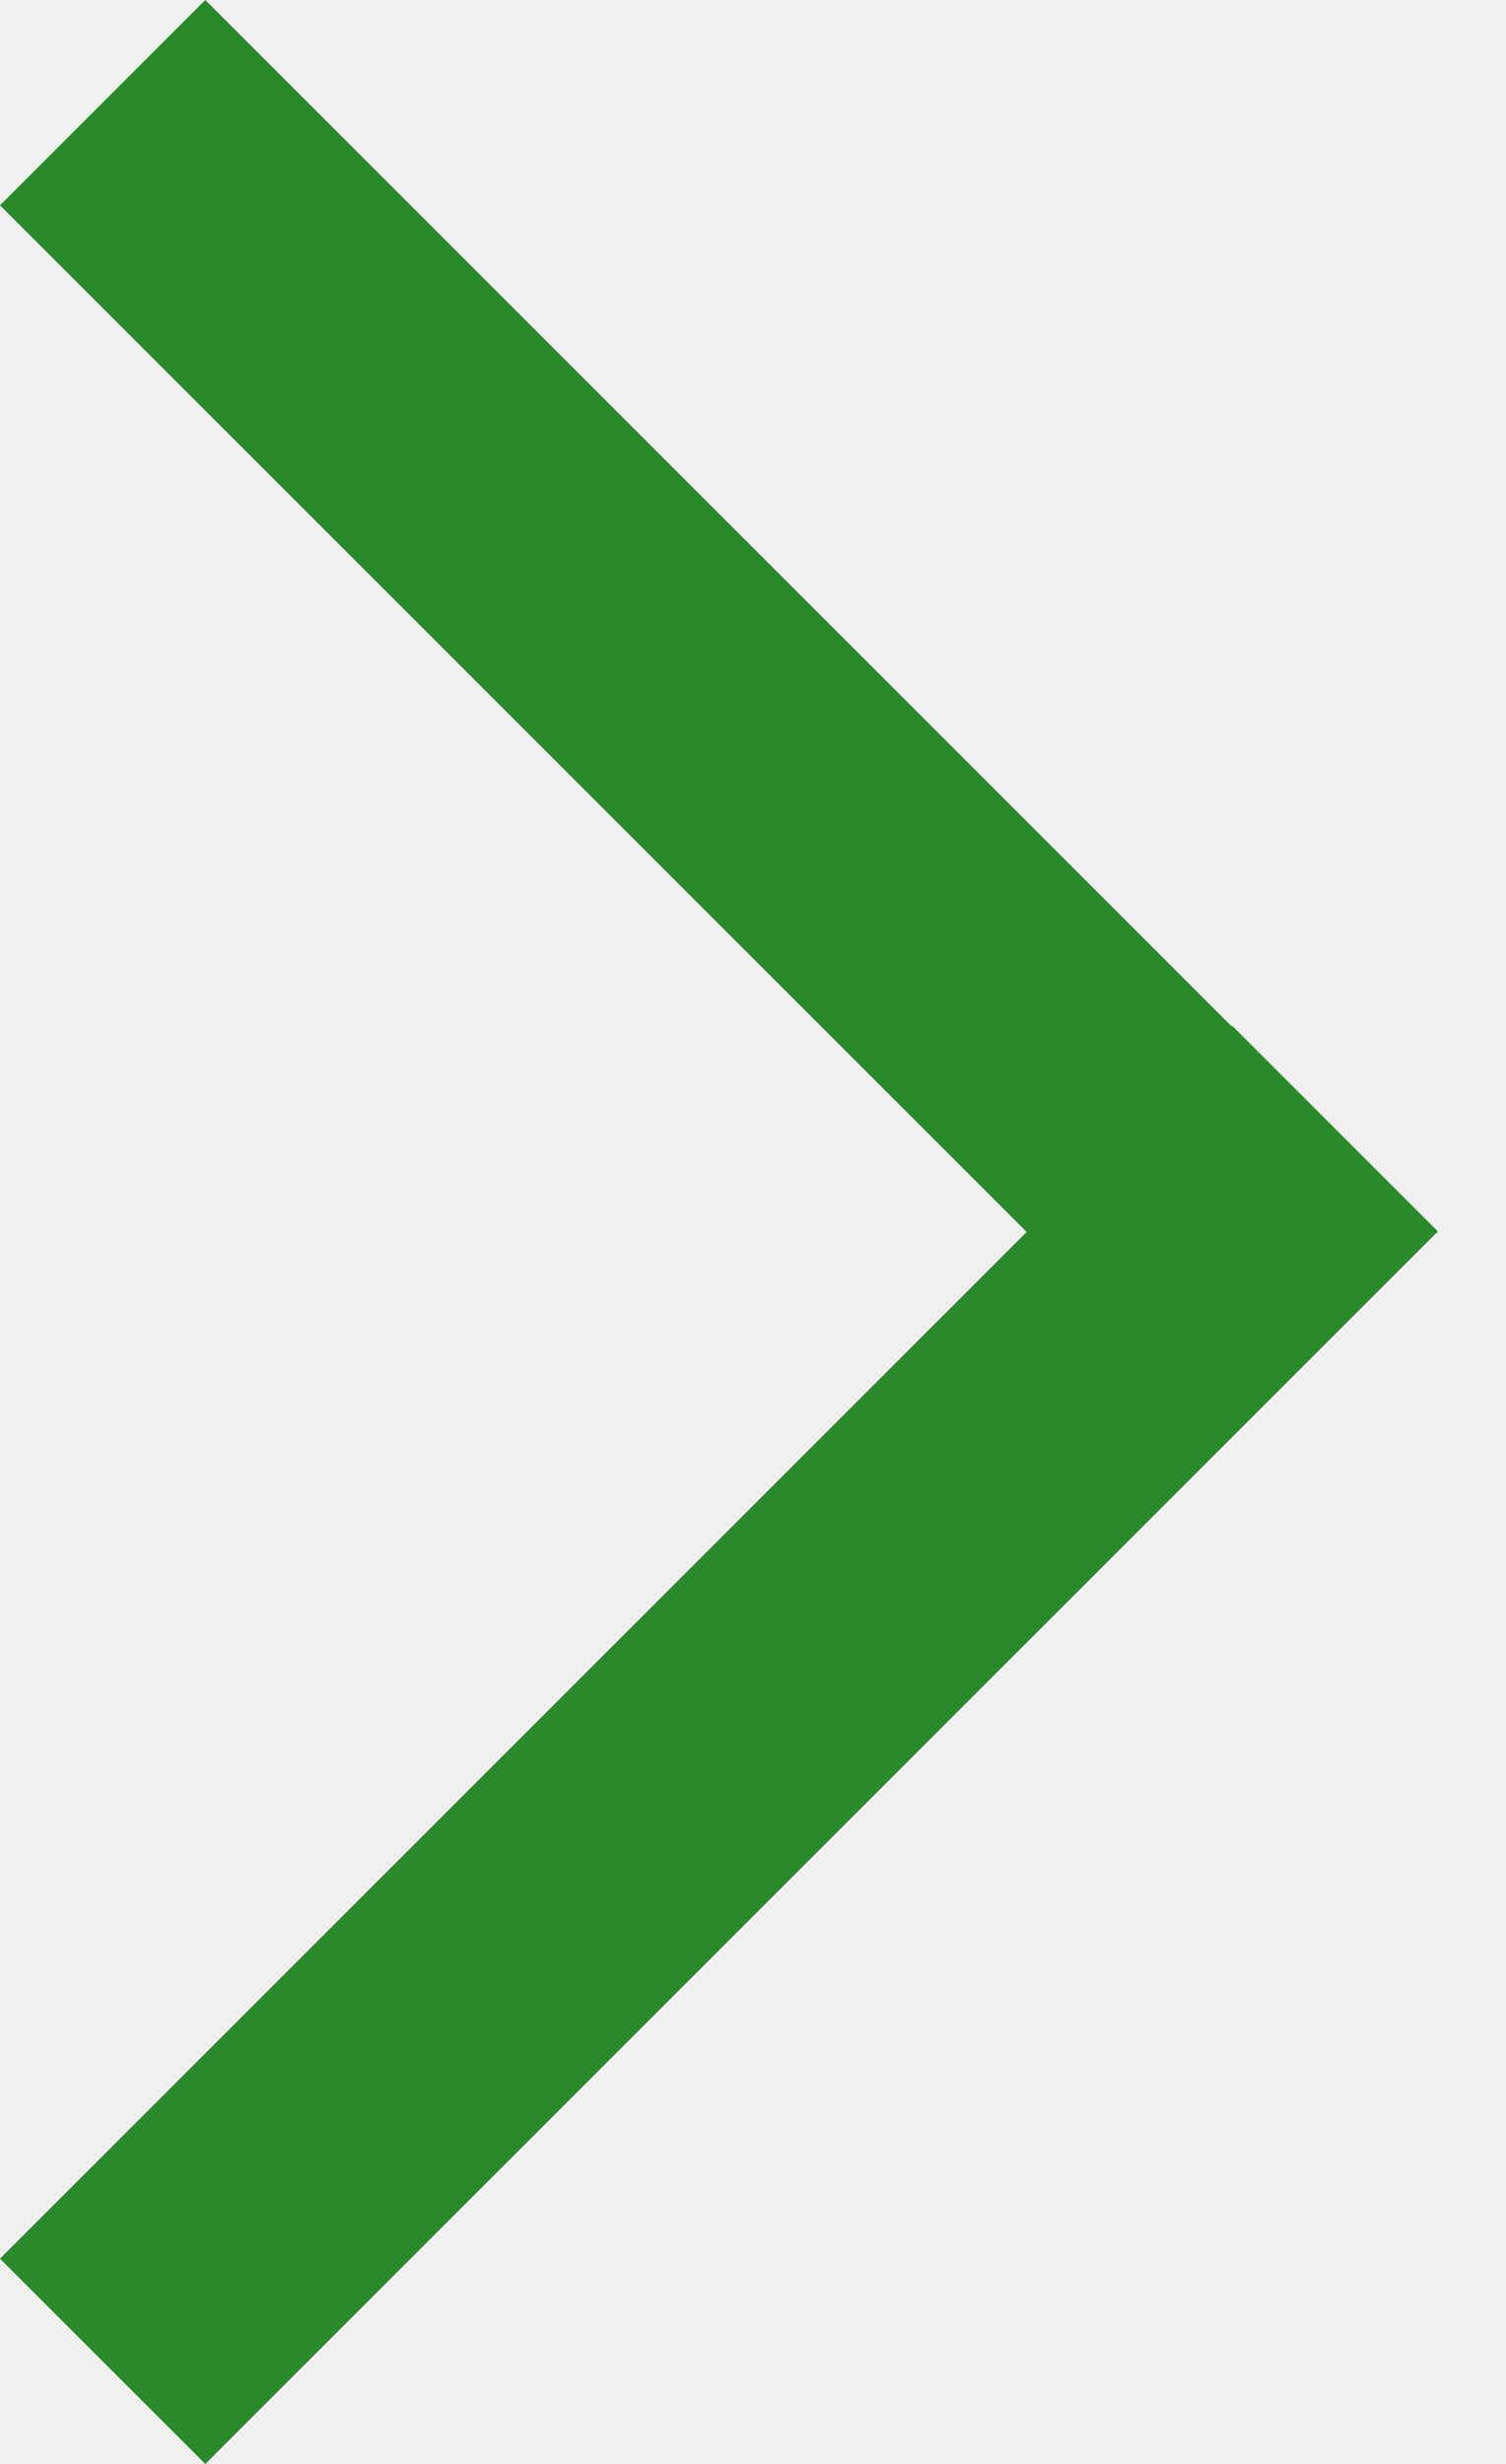
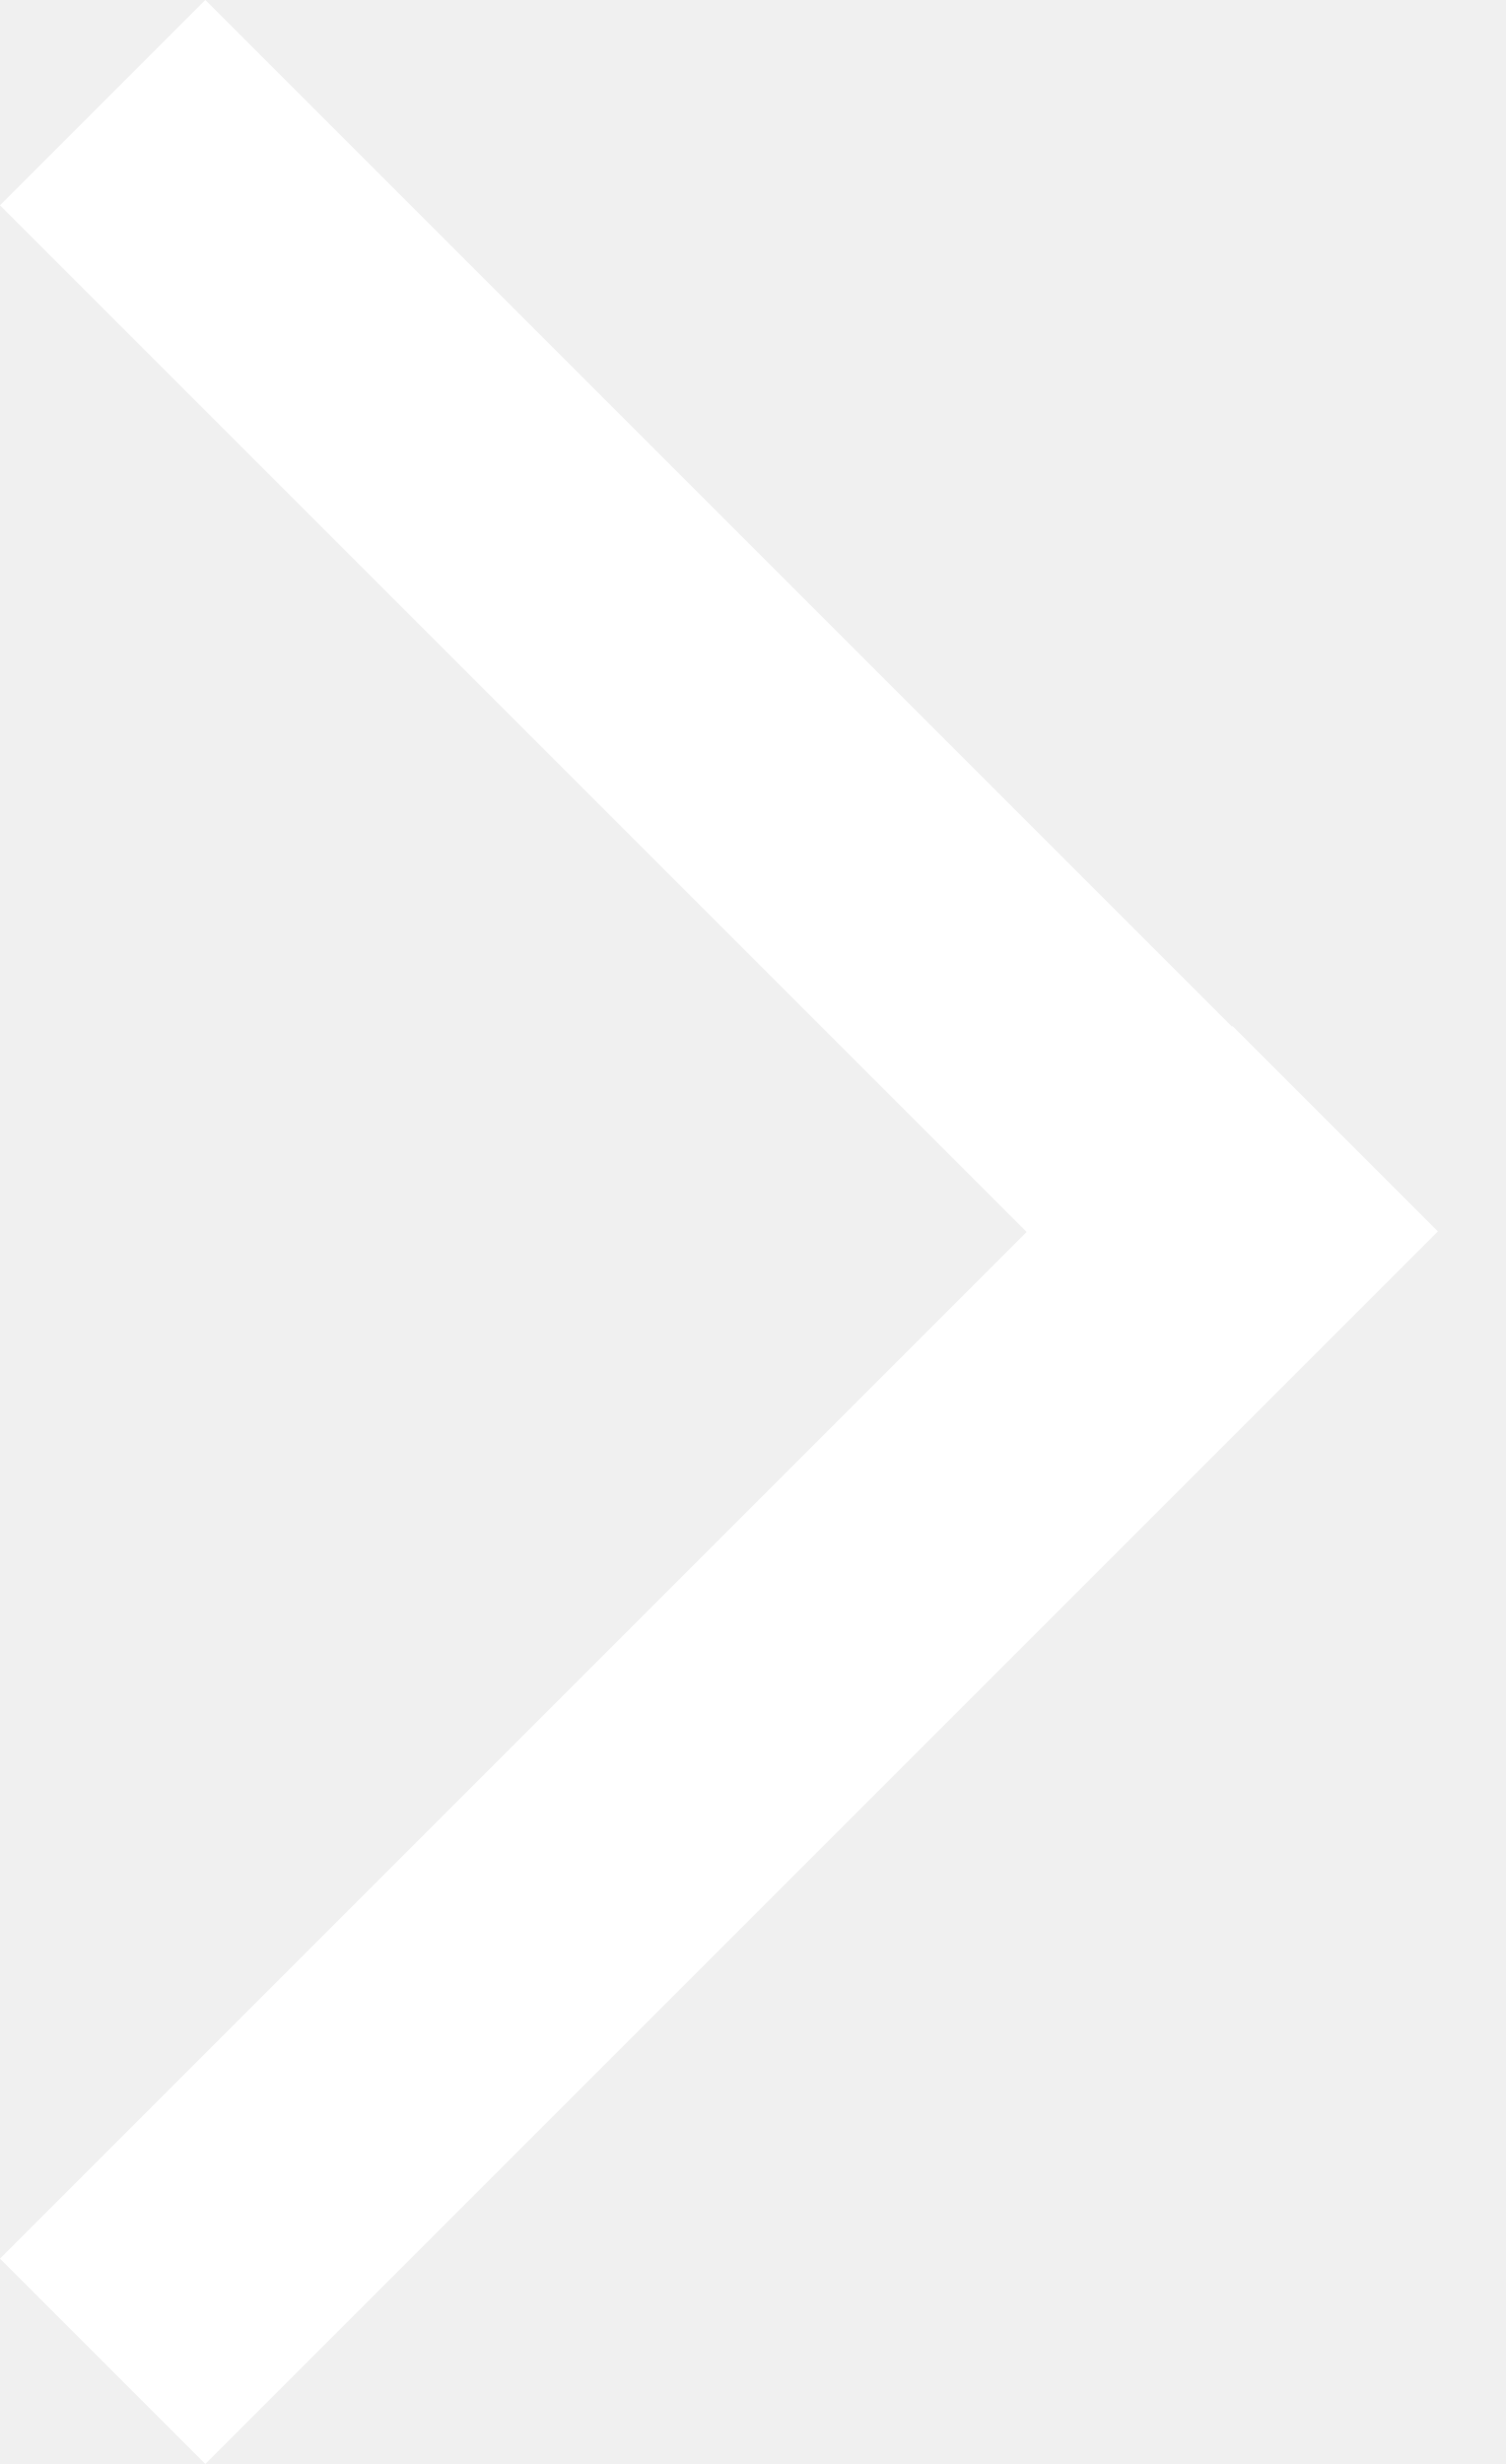
<svg xmlns="http://www.w3.org/2000/svg" width="11px" height="18px" viewBox="0 0 11 18" version="1.1">
  <defs />
  <g id="govCMS-Theme" stroke="none" stroke-width="1" fill="none" fill-rule="evenodd">
-     <g id="DESKTOP-01-A-HOMEPAGE-v3" transform="translate(-439, -232)" fill="#298829">
+     <g id="DESKTOP-01-A-HOMEPAGE-v3" transform="translate(-439, -232)" fill="#FFFFFF">
      <g id="Hero-Image" transform="translate(0, 222)">
        <g id="Panel-v2" transform="translate(240, 0)">
          <g id="Navigation" transform="translate(70, 0)">
            <path d="M134.252,21.248 L126.752,13.748 L125.252,15.248 L134.256,24.252 L135.756,22.752 L135.752,22.748 L143.252,15.248 L141.752,13.748 L134.252,21.248 Z" id="Next" transform="translate(134.2518, 19) rotate(-90) translate(-134.2518, -19) " />
          </g>
        </g>
      </g>
    </g>
  </g>
</svg>
